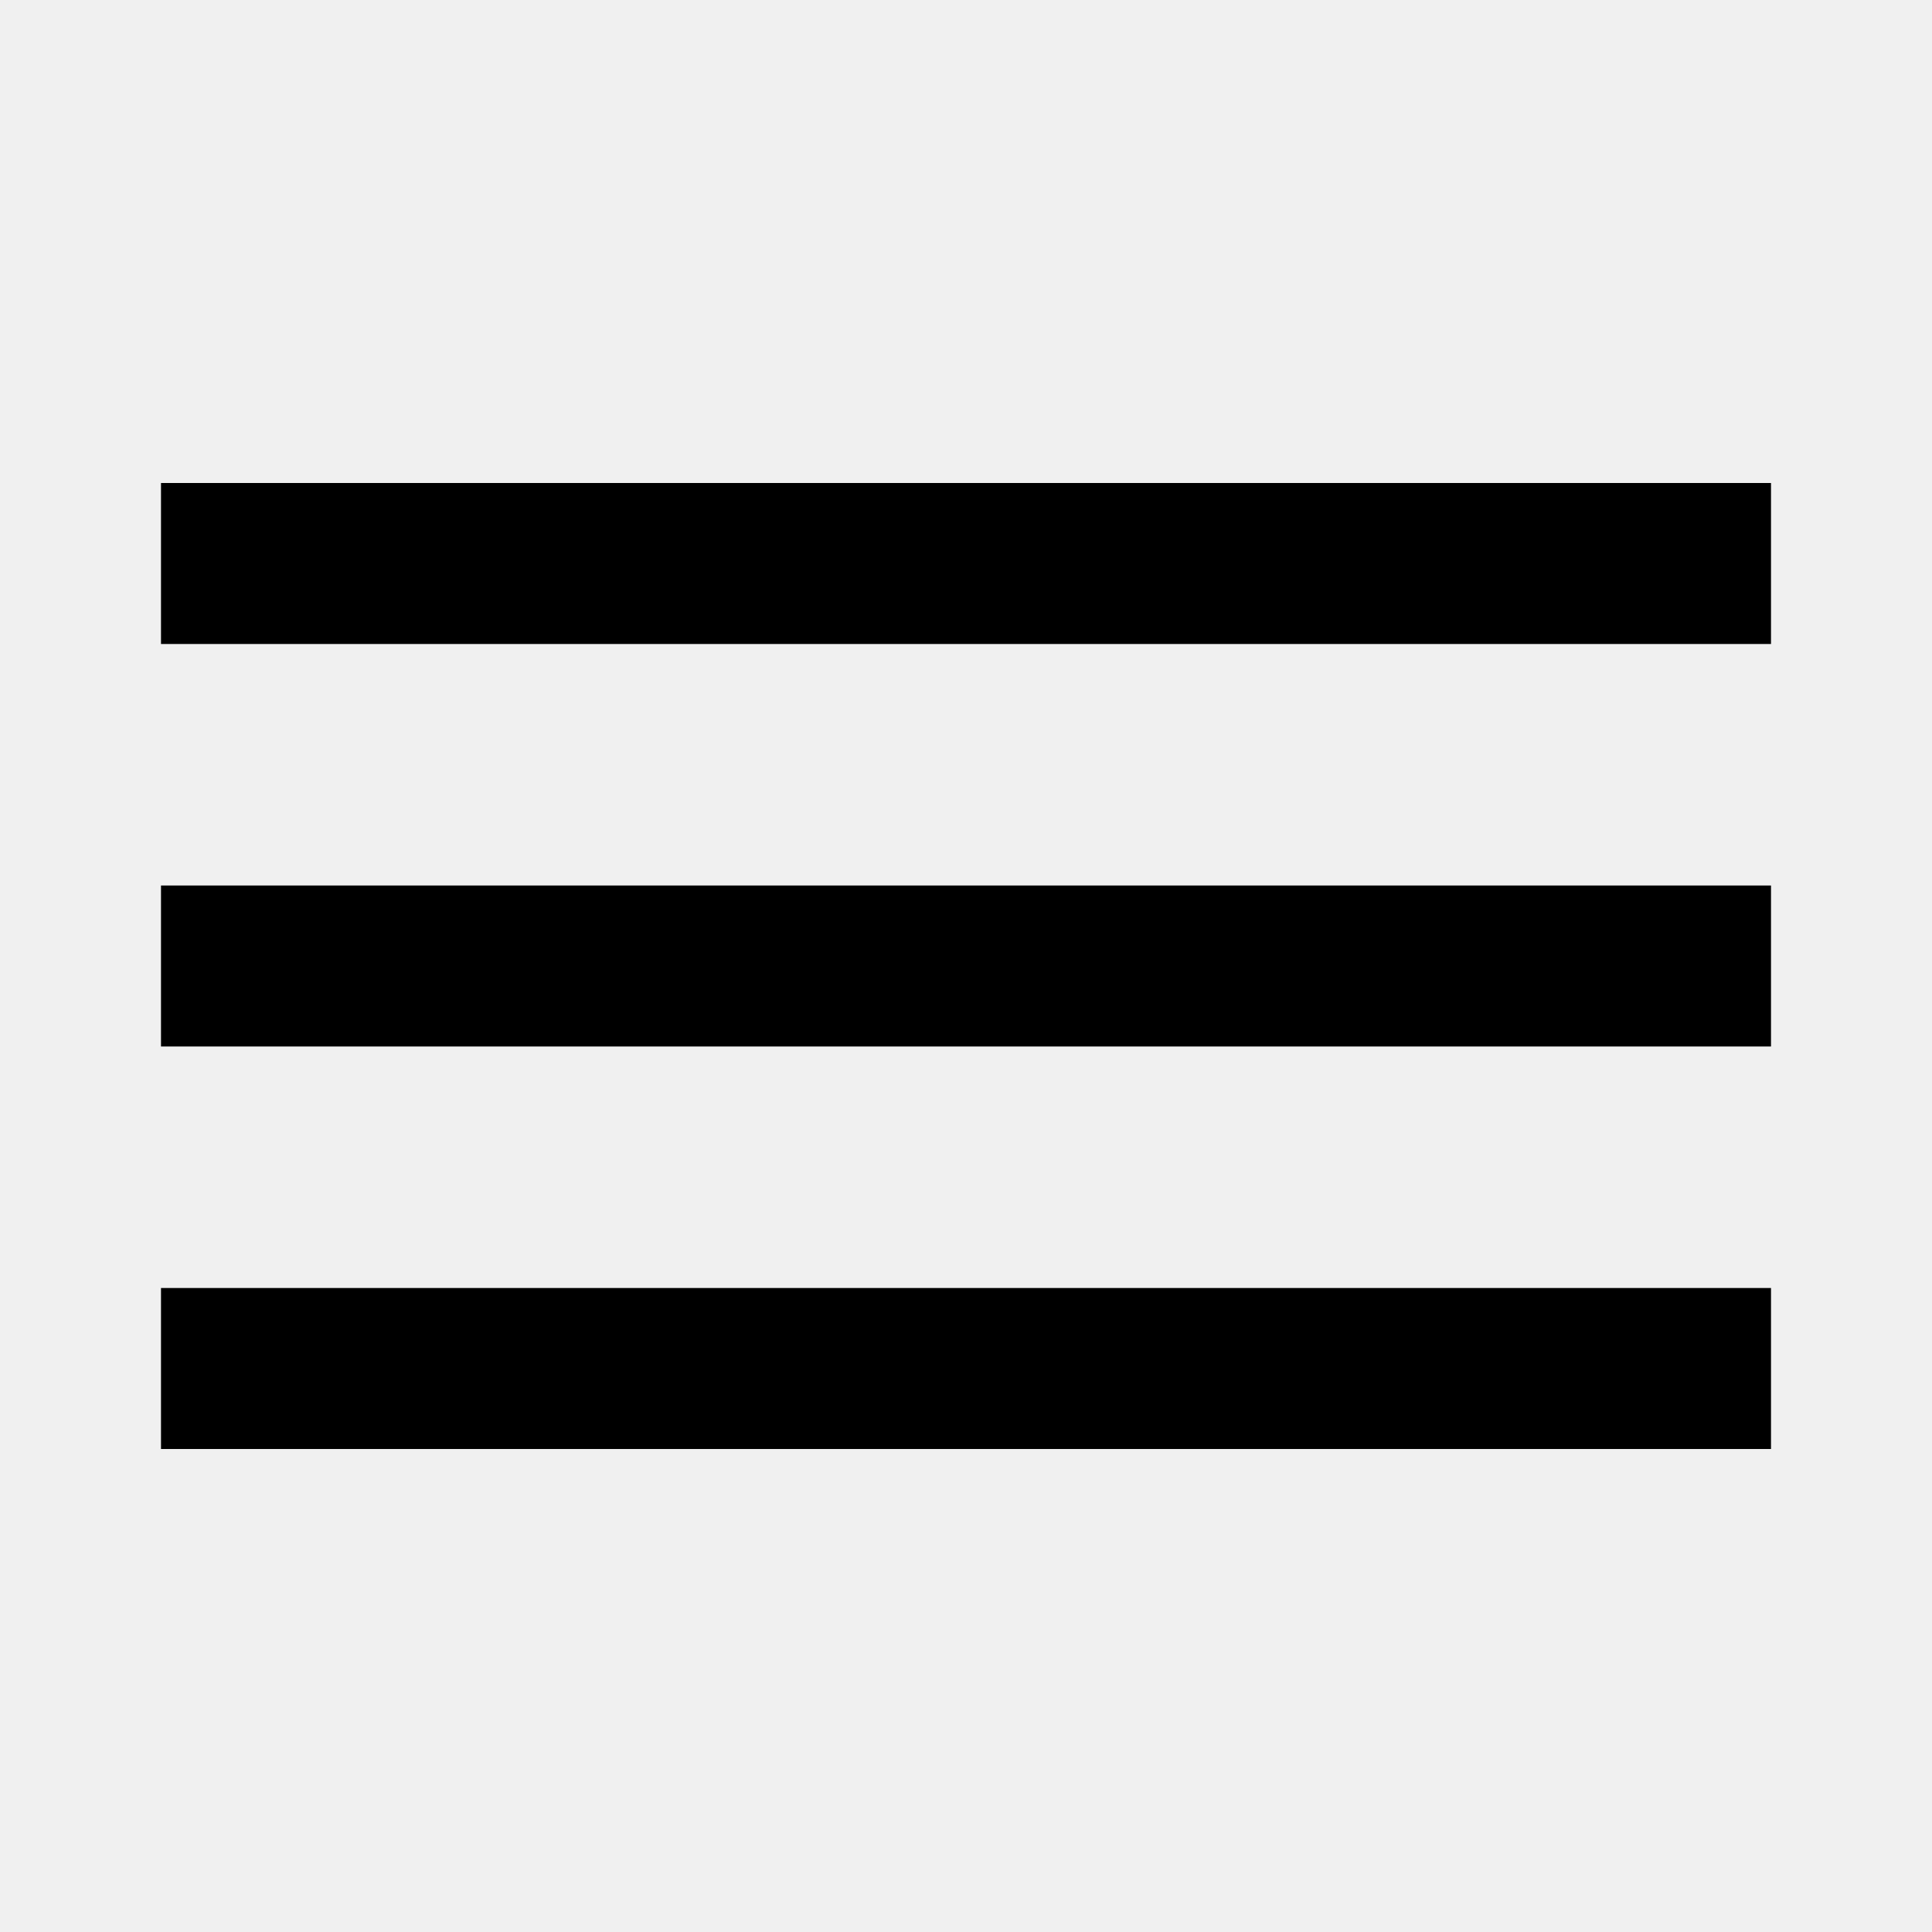
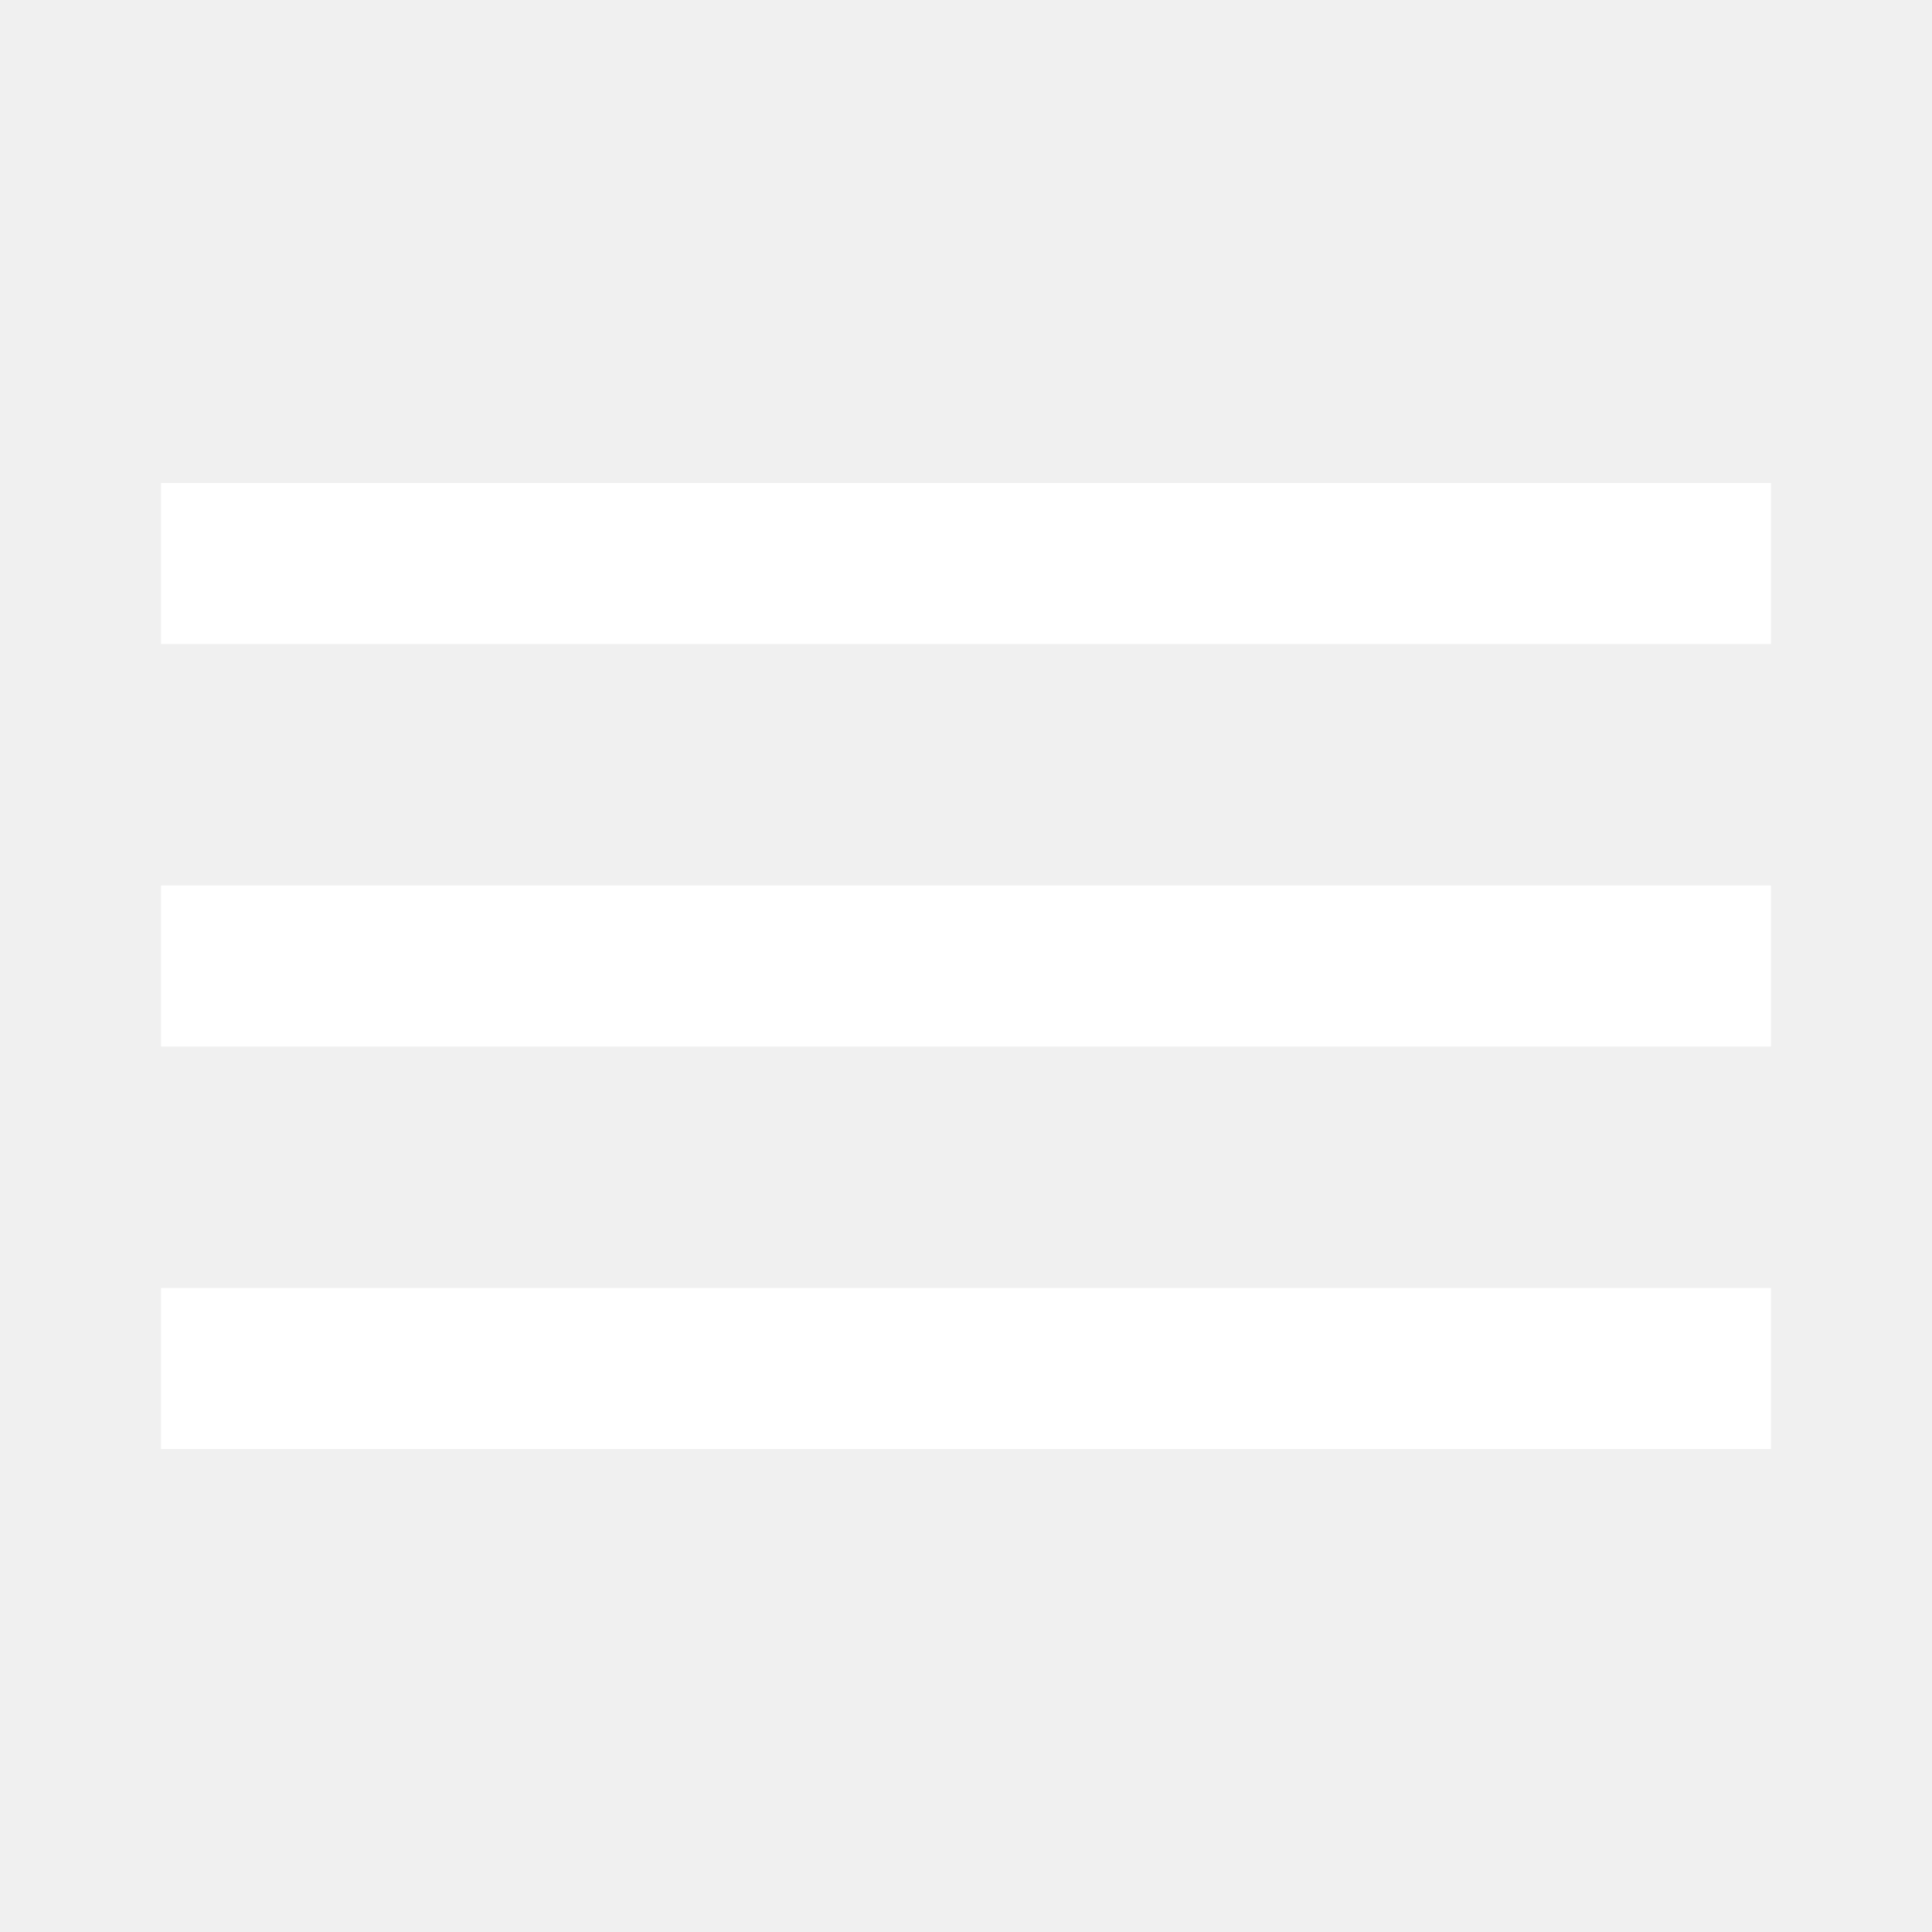
<svg xmlns="http://www.w3.org/2000/svg" width="24" height="24" viewBox="0 0 24 24" fill="none">
-   <path d="M2 6H22V8H2V6Z" fill="black" />
-   <path d="M2 11H22V13H2V11Z" fill="black" />
-   <path d="M22 16H2V18H22V16Z" fill="black" />
+   <path d="M2 6H22V8H2V6Z" fill="white" />
+   <path d="M2 11H22V13H2V11Z" fill="white" />
+   <path d="M22 16H2V18H22V16Z" fill="white" />
</svg>
